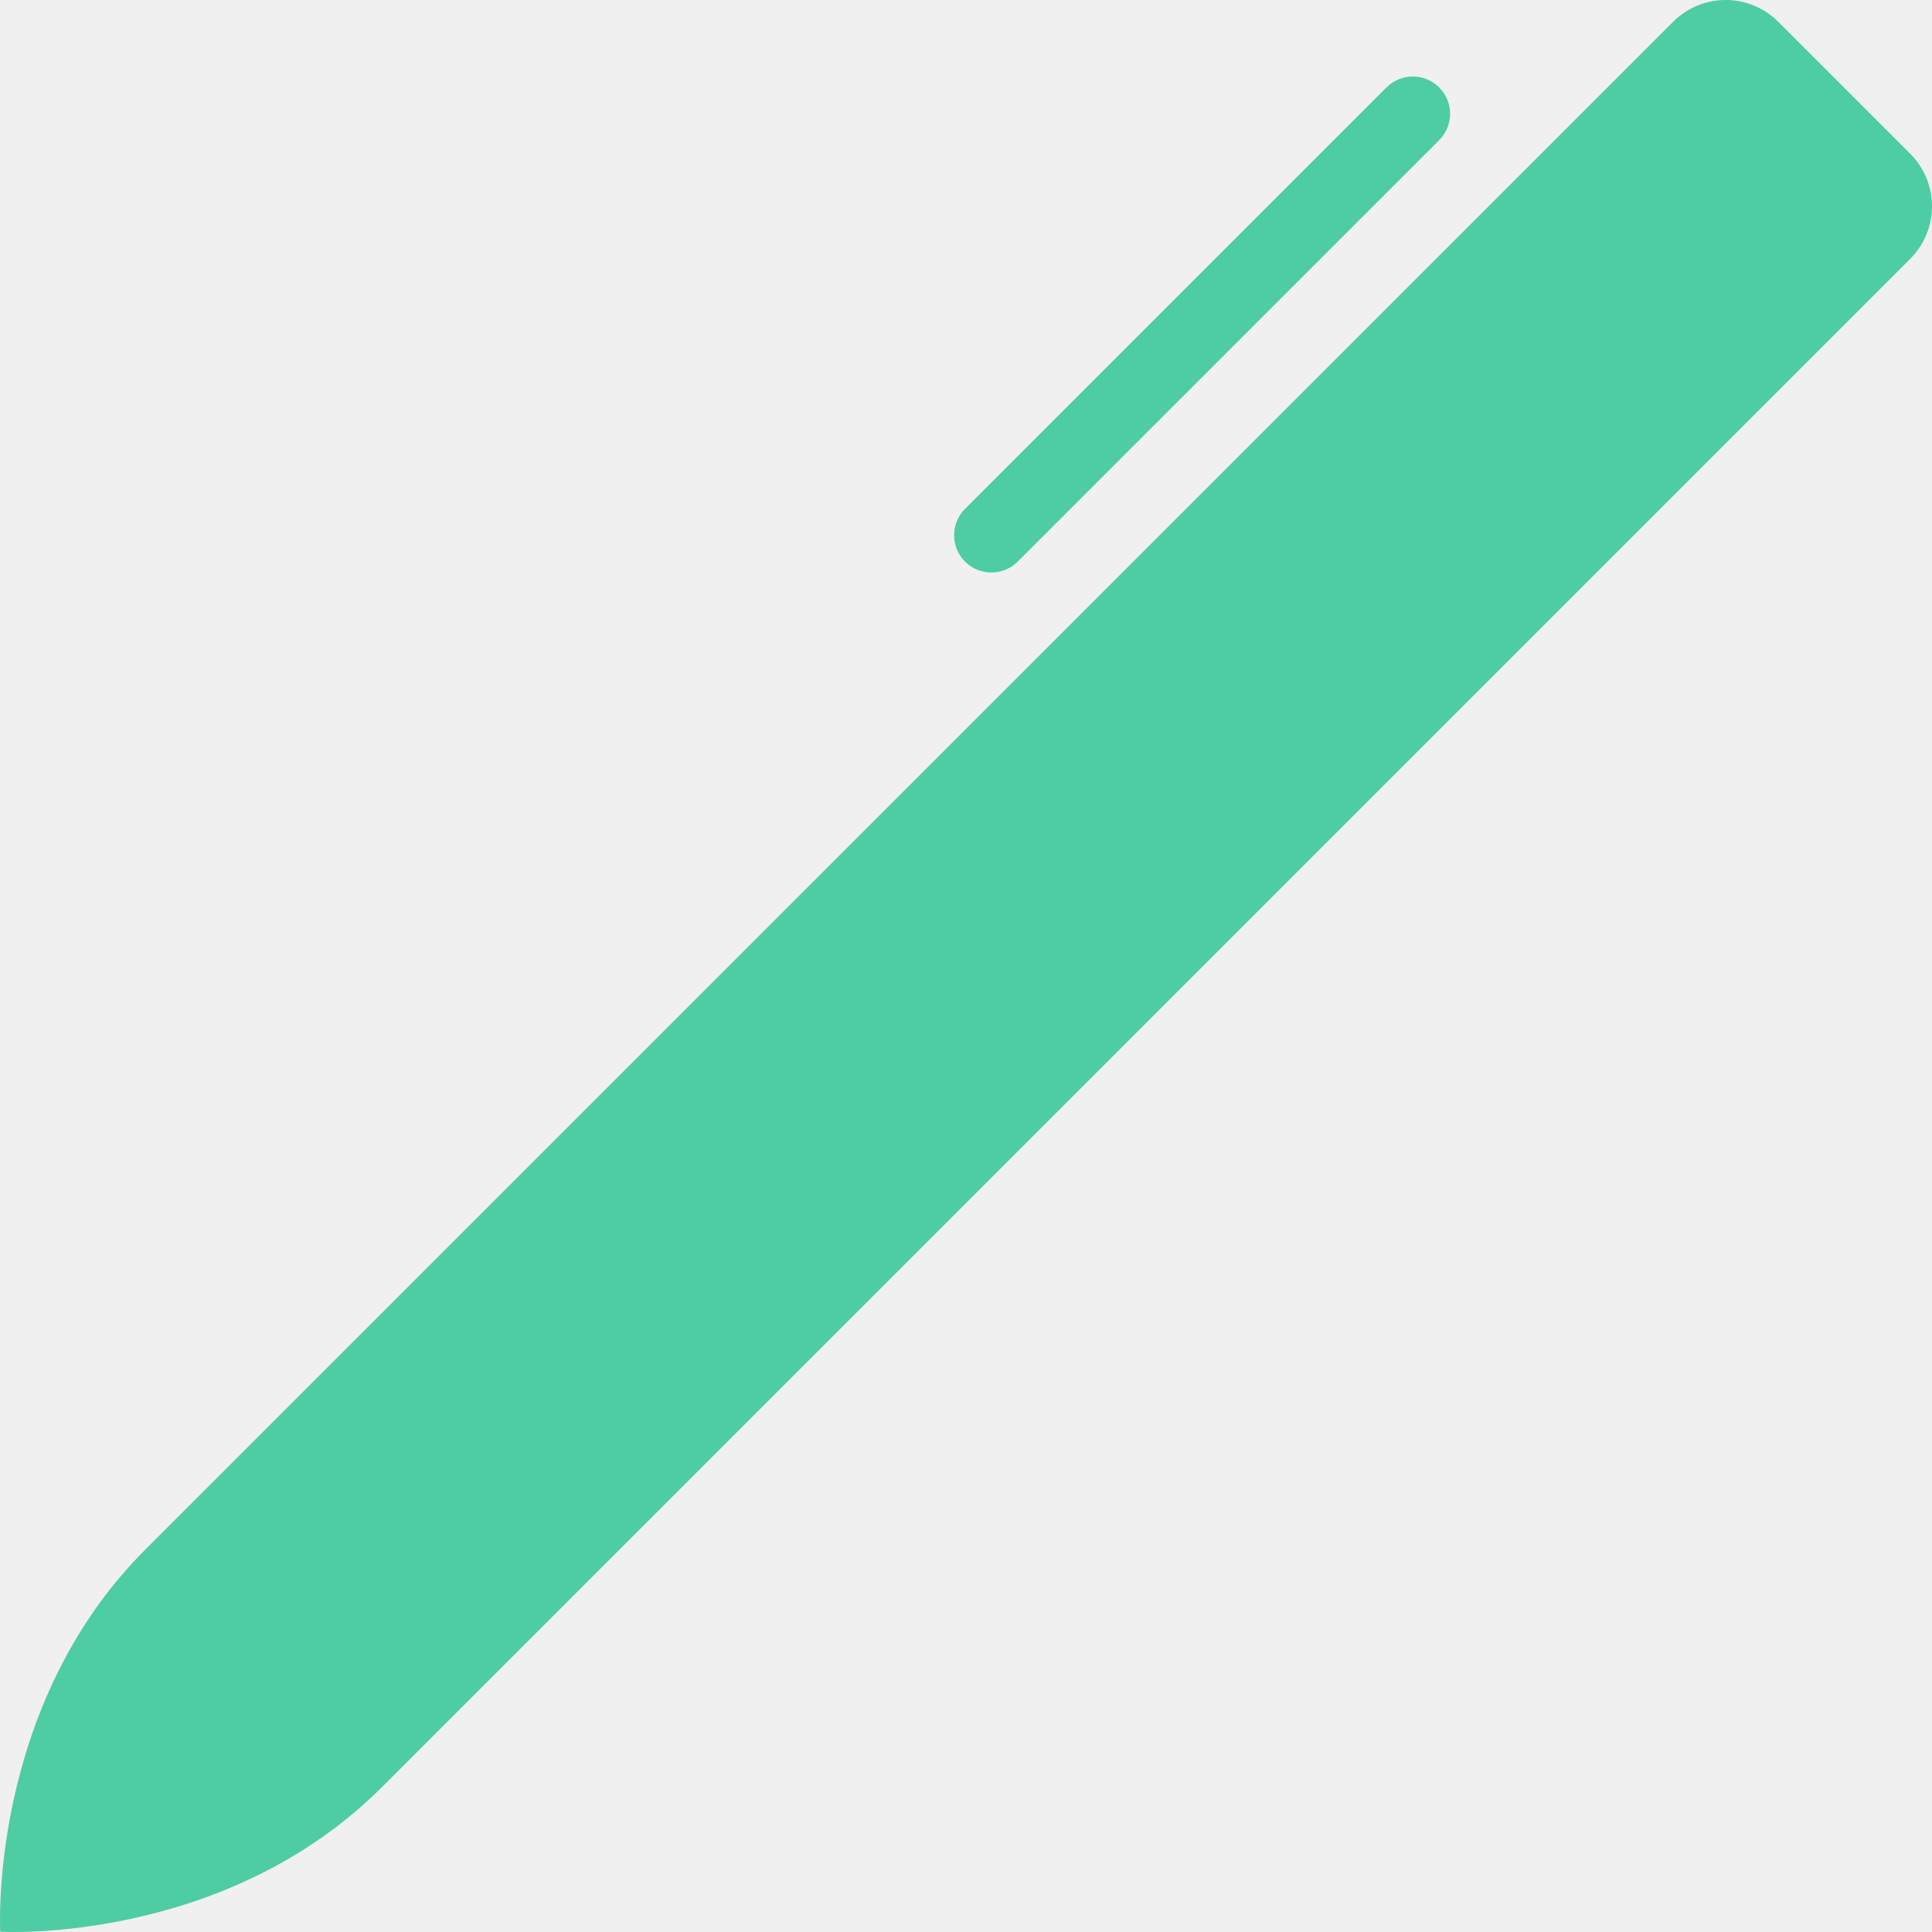
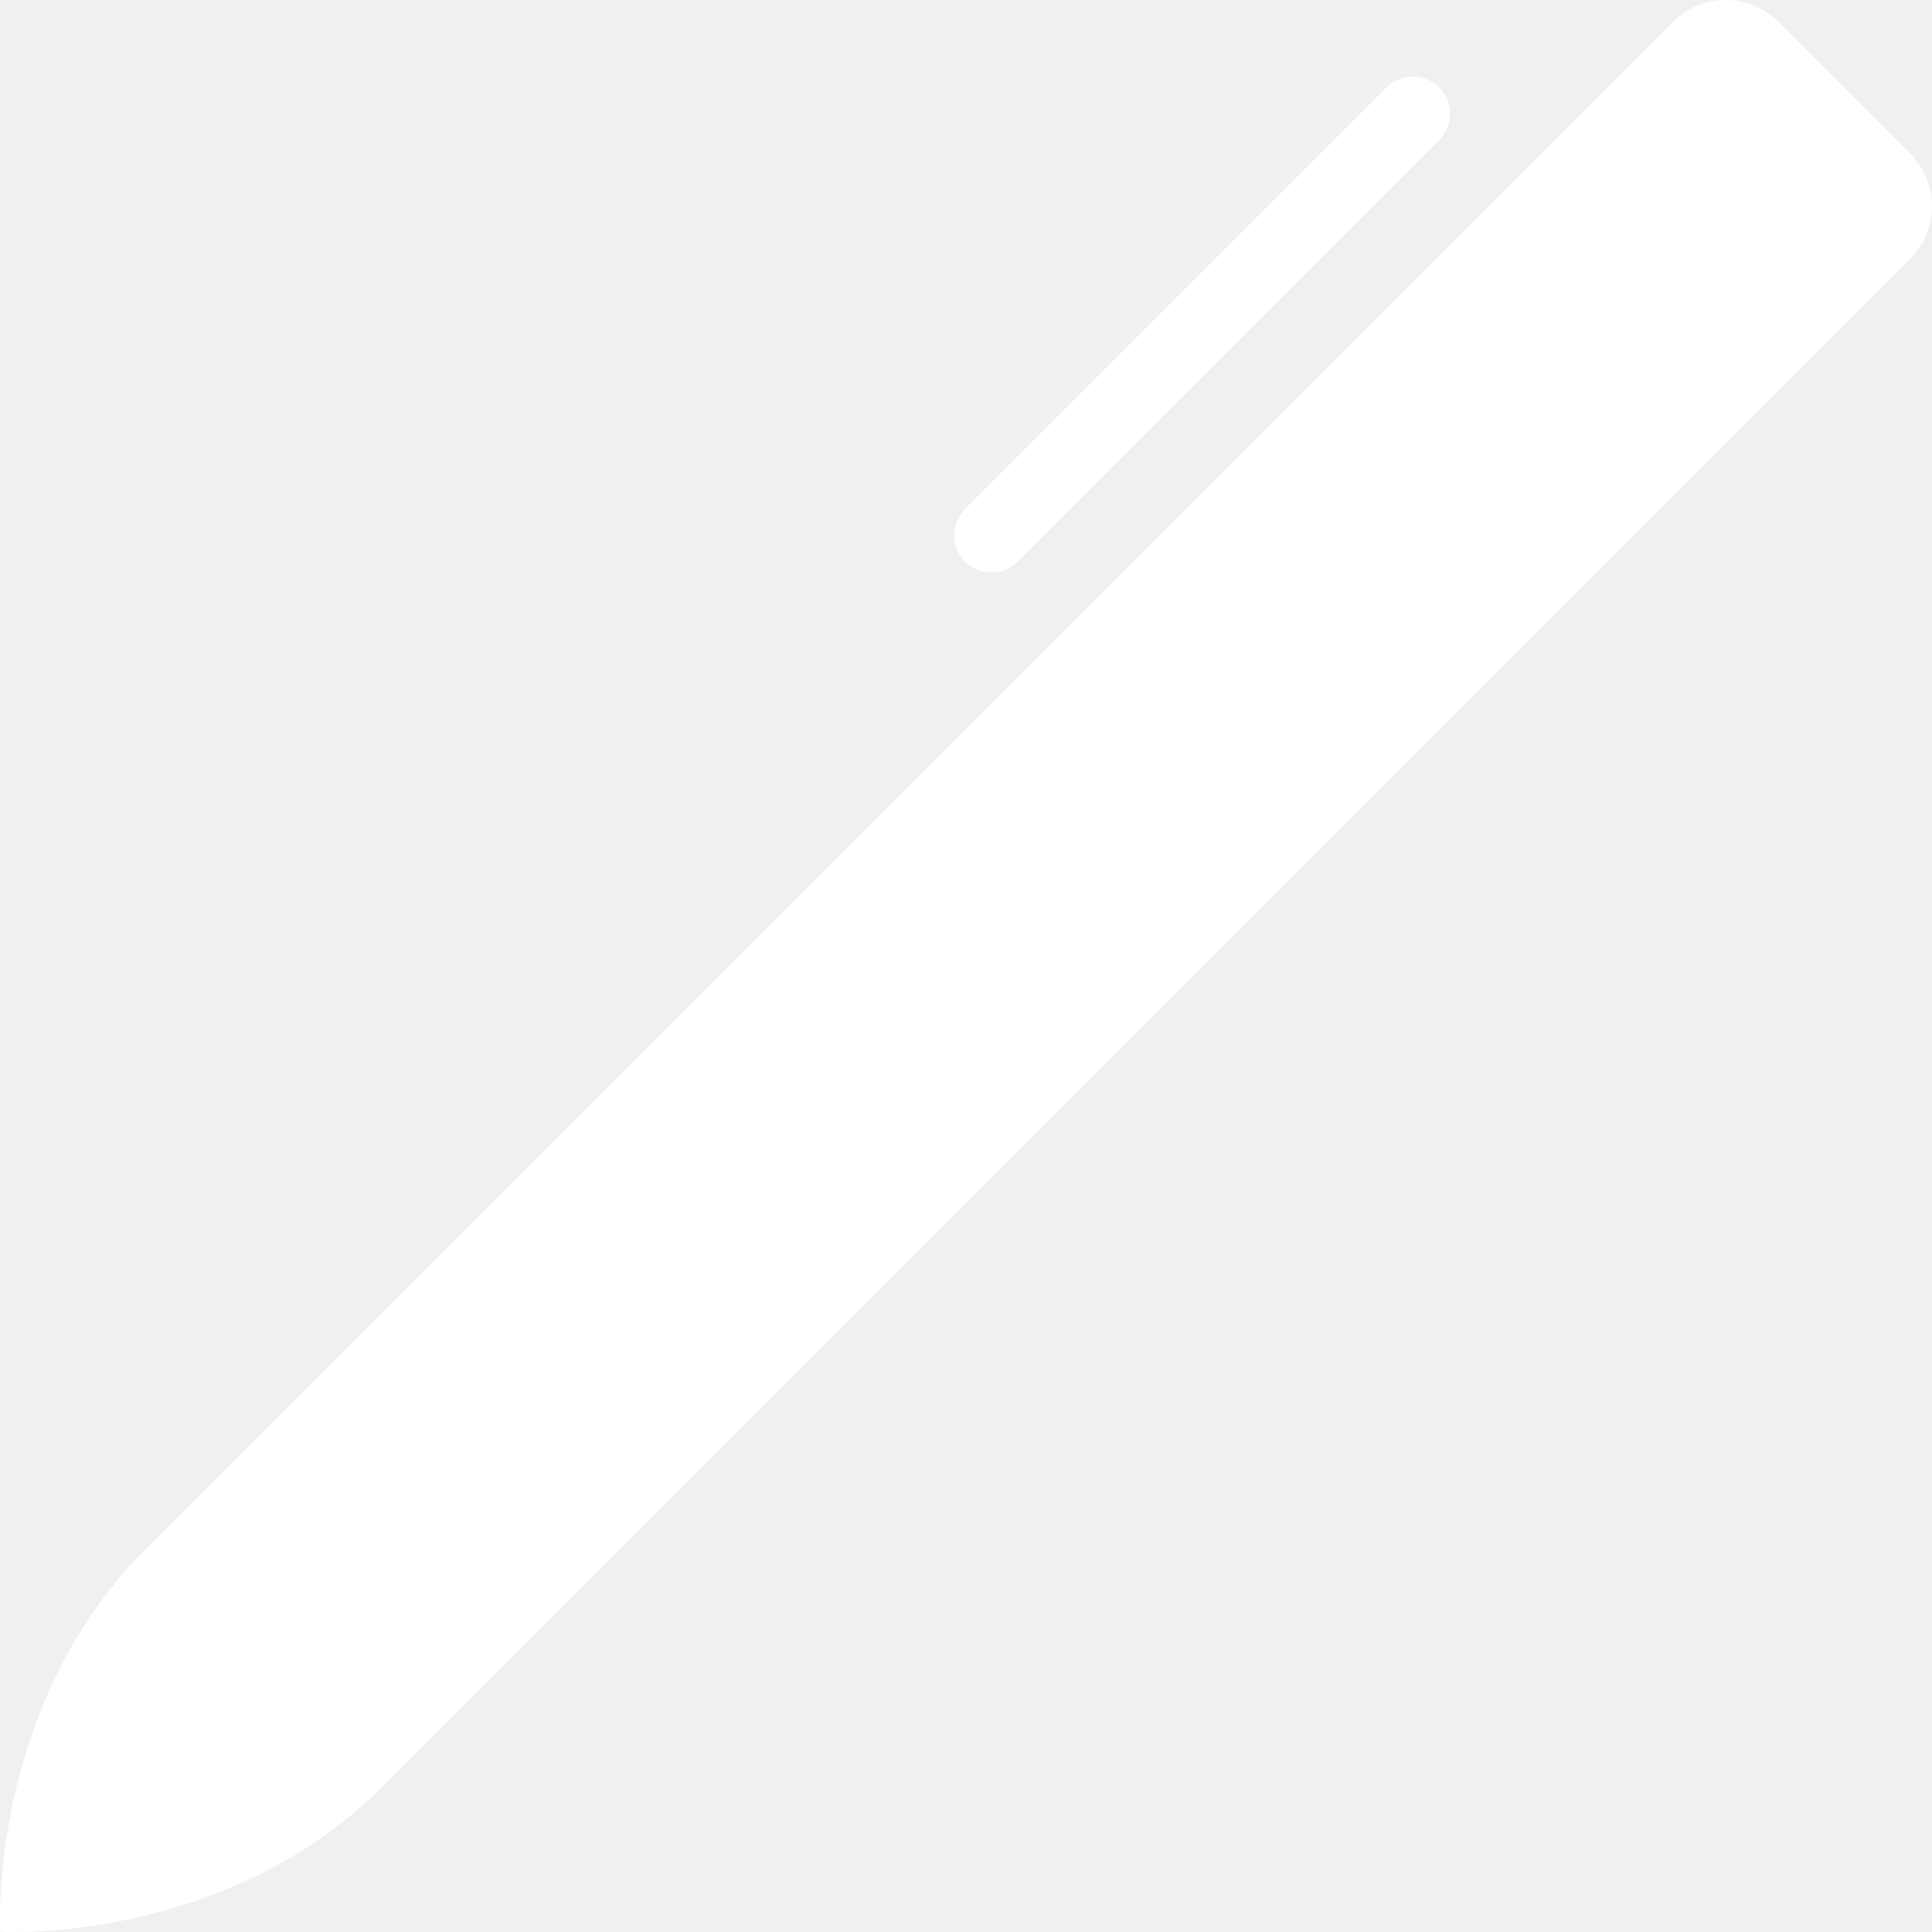
- <svg xmlns="http://www.w3.org/2000/svg" id="svg8" version="1.1" viewBox="0 0 132.292 132.292" height="500" width="500">
+ <svg xmlns="http://www.w3.org/2000/svg" width="500" height="500" viewBox="0 0 132.292 132.292" version="1.1" id="svg8">
  <defs id="defs2" />
-   <g style="display:none" id="layer4">
-     <rect transform="scale(1,-1)" rx="0" style="opacity:1;fill:#339989;fill-opacity:1;stroke:none;stroke-width:1.125;stroke-opacity:1" id="rect952" width="132.292" height="132.292" x="-5.5511151e-17" y="-132.292" />
+   <g id="layer4" style="display:none">
+     <rect y="-132.292" x="-5.5511151e-17" height="132.292" width="132.292" id="rect952" style="opacity:1;fill:#339989;fill-opacity:1;stroke:none;stroke-width:1.125;stroke-opacity:1" rx="0" transform="scale(1,-1)" />
  </g>
  <g id="layer2">
-     <rect transform="matrix(0.7071146,-0.7070989,0.7071146,0.7070989,0,0)" ry="2.551" rx="2.551" y="71.365" x="19.532" height="5.102" width="45.917" id="rect34" style="display:inline;fill:#4ecca3;fill-opacity:1;stroke:none;stroke-width:8.856;stroke-linecap:round" />
-     <path d="M 9.937,106.118 114.558,1.499 c 1.999,-1.999 5.217,-1.999 7.215,0 l 9.019,9.019 c 1.999,1.999 1.999,5.217 0,7.215 L 26.172,122.352 c -10.841,10.84 -26.155,9.921 -26.155,9.921 0,0 -0.862,-15.372 9.921,-26.155 z" style="display:inline;fill:#4ecca3;fill-opacity:1;stroke:none;stroke-width:36.44;stroke-linecap:round" id="rect81" />
+     <rect style="display:inline;fill:#ffffff;fill-opacity:1;stroke:none;stroke-width:8.856;stroke-linecap:round" id="rect34" width="45.917" height="5.102" x="19.532" y="71.365" rx="2.551" ry="2.551" transform="matrix(0.7071146,-0.7070989,0.7071146,0.7070989,0,0)" />
+     <path id="rect81" style="display:inline;fill:#ffffff;fill-opacity:1;stroke:none;stroke-width:36.44;stroke-linecap:round" d="M 9.937,106.118 114.558,1.499 c 1.999,-1.999 5.217,-1.999 7.215,0 l 9.019,9.019 c 1.999,1.999 1.999,5.217 0,7.215 L 26.172,122.352 c -10.841,10.84 -26.155,9.921 -26.155,9.921 0,0 -0.862,-15.372 9.921,-26.155 z" />
  </g>
</svg>
